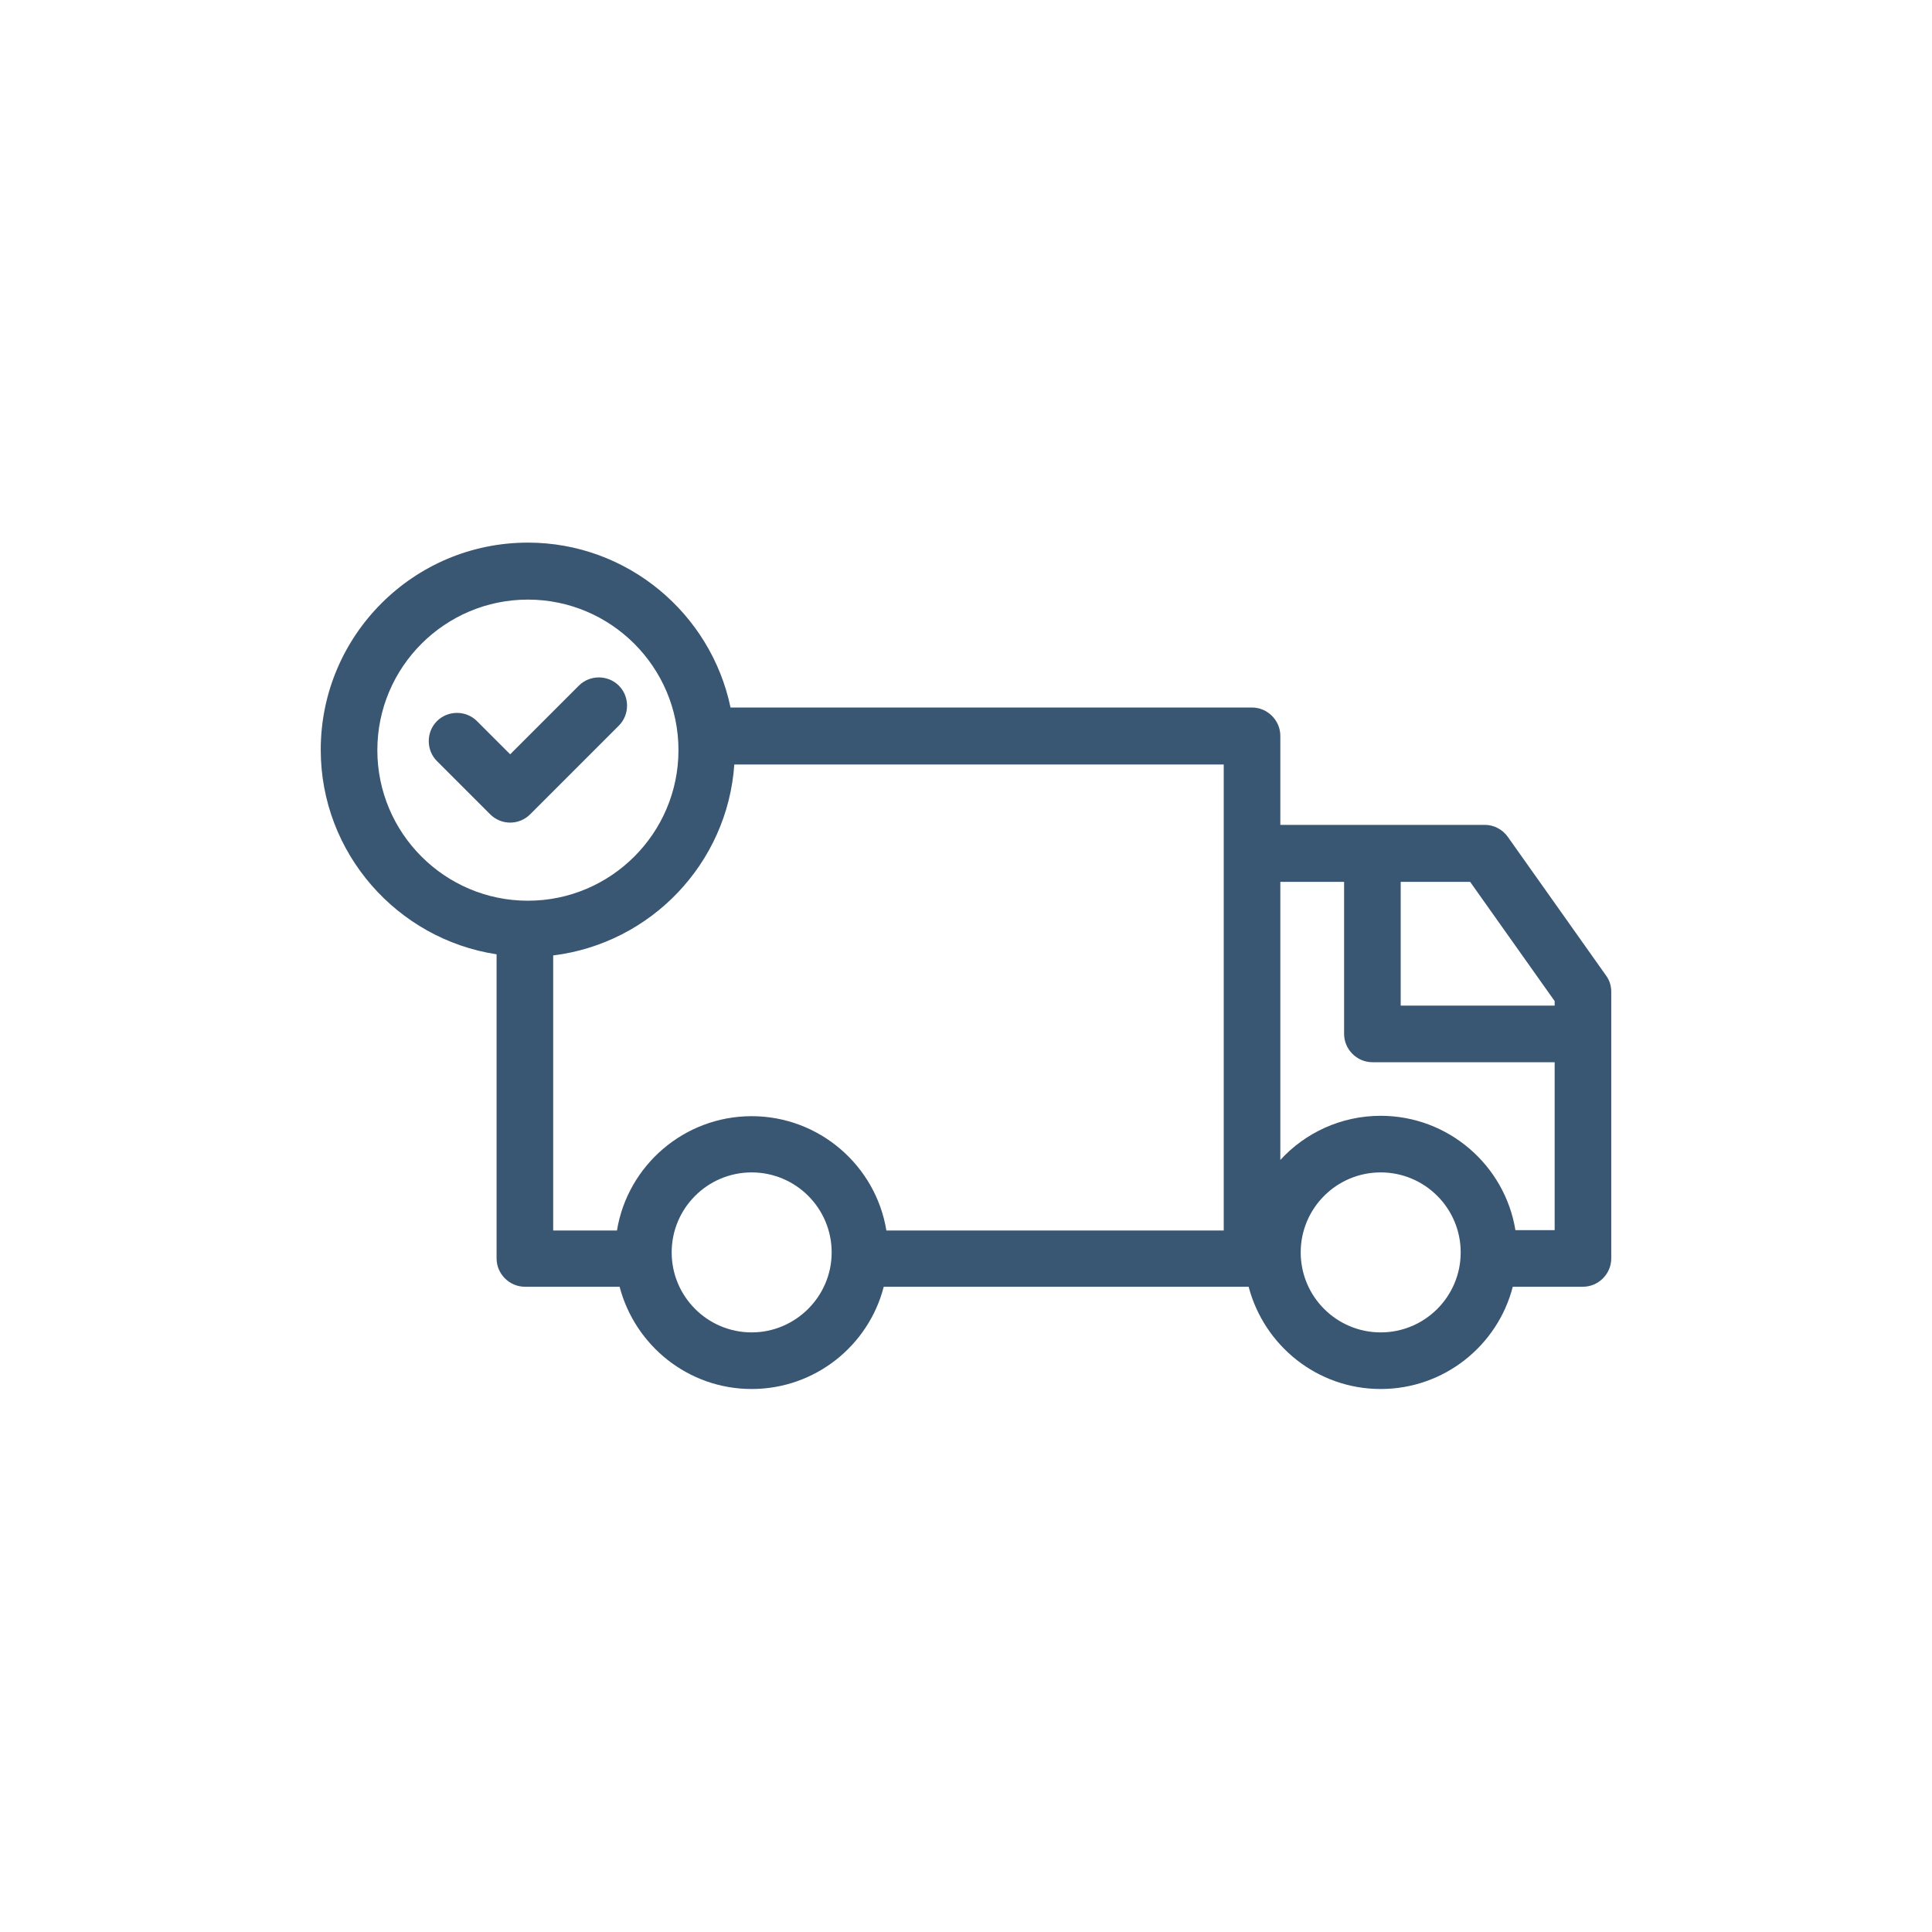
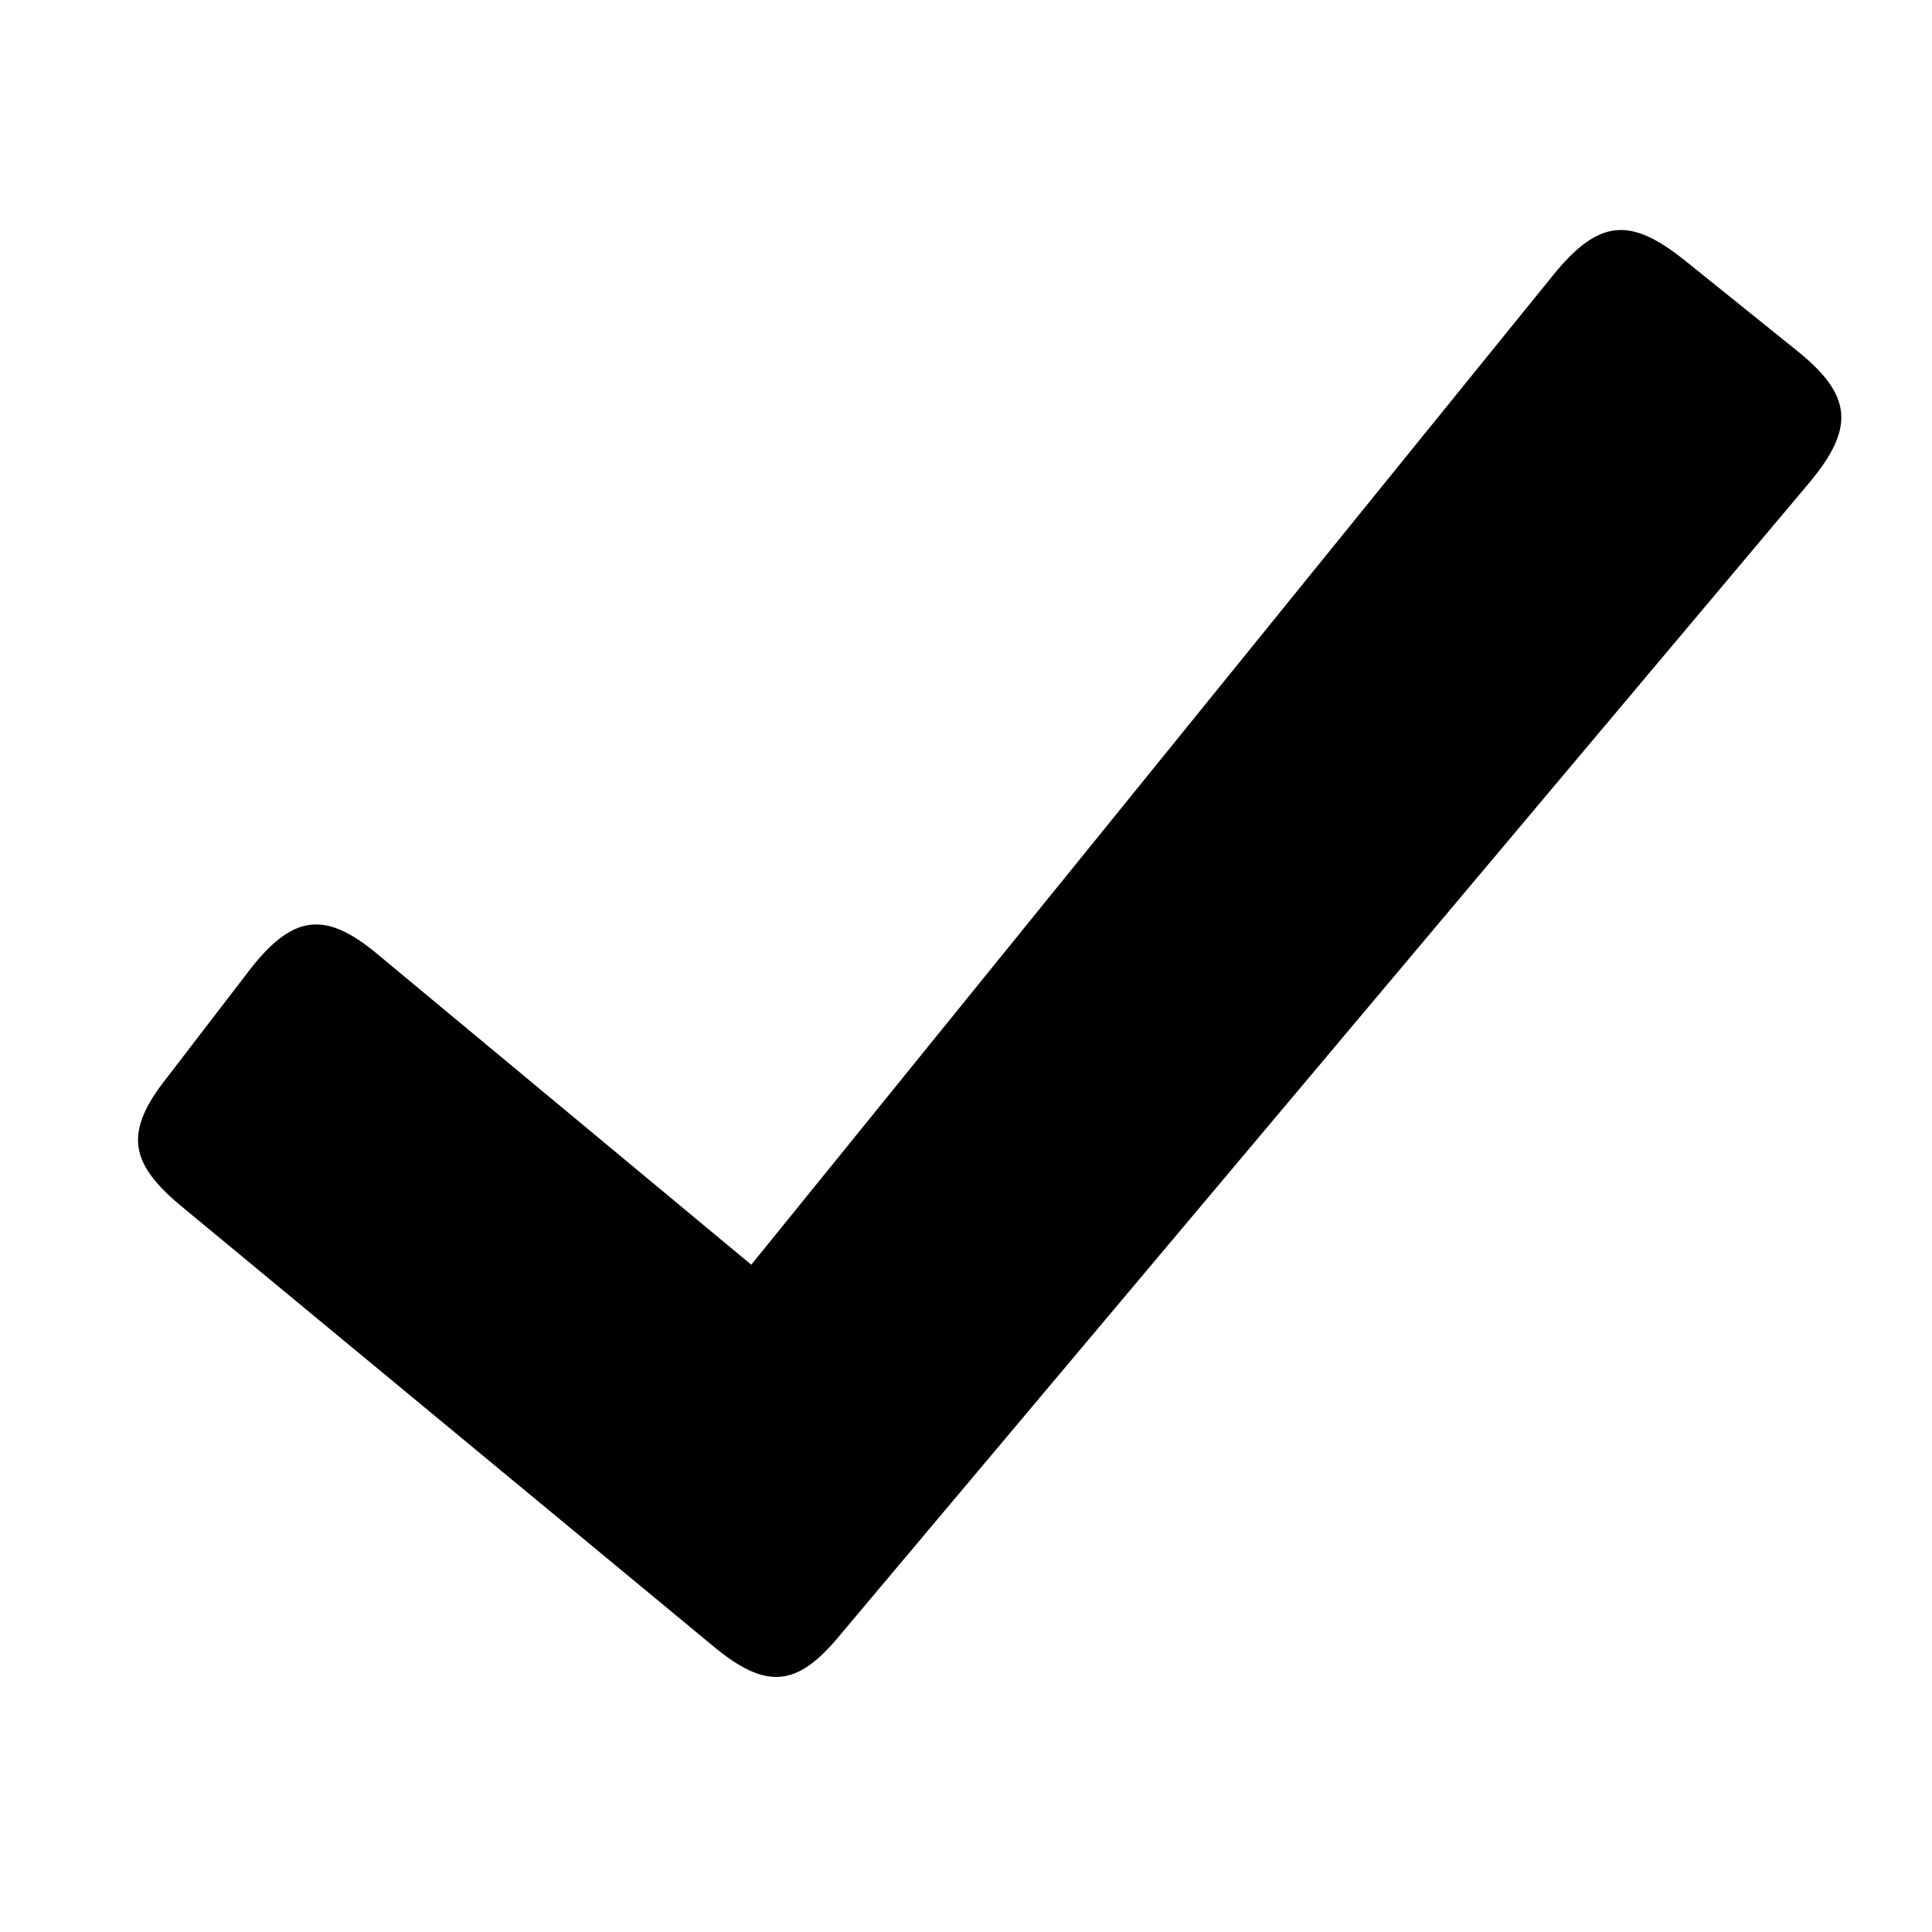
- <svg xmlns="http://www.w3.org/2000/svg" enable-background="new 0 0 512 512" version="1.1" viewBox="0 0 512 512" xml:space="preserve">
-   <g id="Layer_1" />
-   <g id="Layer_2">
-     <g>
-       <path fill="#395673" d="M131.6,252.9v80.6c0,4.1,3.4,7.5,7.5,7.5h25.1c4.1,15.6,18.2,27.1,35,27.1s31-11.5,35-27.1h96.7    c4.1,15.6,18.2,27.1,35,27.1c16.8,0,31-11.5,35-27.1h18.6c4.1,0,7.5-3.4,7.5-7.5v-70.7c0-1.6-0.5-3.1-1.4-4.3l-26-36.7    c-1.4-2-3.7-3.2-6.1-3.2h-54.2V195c0-4.1-3.4-7.5-7.5-7.5H193.6c-5.2-24.9-27.3-43.7-53.7-43.7c-30.3,0-54.9,24.6-54.9,54.9    C85,226.1,105.3,248.9,131.6,252.9z M199.2,353.1c-11.7,0-21.2-9.5-21.2-21.2s9.5-21.2,21.2-21.2s21.2,9.5,21.2,21.2    S210.8,353.1,199.2,353.1z M365.9,353.1c-11.7,0-21.2-9.5-21.2-21.2s9.5-21.2,21.2-21.2s21.2,9.5,21.2,21.2    S377.6,353.1,365.9,353.1z M412,265.3v1.2h-40.8v-32.8h18.4L412,265.3z M356.2,233.7V274c0,4.1,3.4,7.5,7.5,7.5H412v44.5h-10.4    c-2.8-17.2-17.8-30.3-35.7-30.3c-10.5,0-20,4.5-26.6,11.7v-73.7H356.2z M324.3,326.1h-89.4c-2.8-17.2-17.8-30.3-35.7-30.3    s-32.9,13.1-35.7,30.3h-16.9v-72.9c25.9-3.2,46.2-24.4,48-50.6h129.7V326.1z M139.9,158.9c22,0,39.9,17.9,39.9,39.9    s-17.9,39.9-39.9,39.9c-22,0-39.9-17.9-39.9-39.9S117.9,158.9,139.9,158.9z" />
-       <path fill="#395673" d="M129.9,215.8c1.4,1.4,3.3,2.2,5.3,2.2s3.9-0.8,5.3-2.2l23.5-23.5c2.9-2.9,2.9-7.7,0-10.6c-2.9-2.9-7.7-2.9-10.6,0    l-18.2,18.2l-8.8-8.8c-2.9-2.9-7.7-2.9-10.6,0c-2.9,2.9-2.9,7.7,0,10.6L129.9,215.8z" />
-     </g>
-   </g>
+ <svg xmlns="http://www.w3.org/2000/svg" version="1.1" baseProfile="tiny" id="Layer_1" x="0px" y="0px" width="42px" height="42px" viewBox="0 0 42 42" xml:space="preserve">
+   <path d="M39.04,7.604l-2.398-1.93c-1.182-0.95-1.869-0.939-2.881,0.311L16.332,27.494l-8.111-6.739  c-1.119-0.94-1.819-0.89-2.739,0.26l-1.851,2.41c-0.939,1.182-0.819,1.853,0.291,2.78l11.56,9.562c1.19,1,1.86,0.897,2.78-0.222  l21.079-25.061C40.331,9.294,40.271,8.583,39.04,7.604z" />
</svg>
